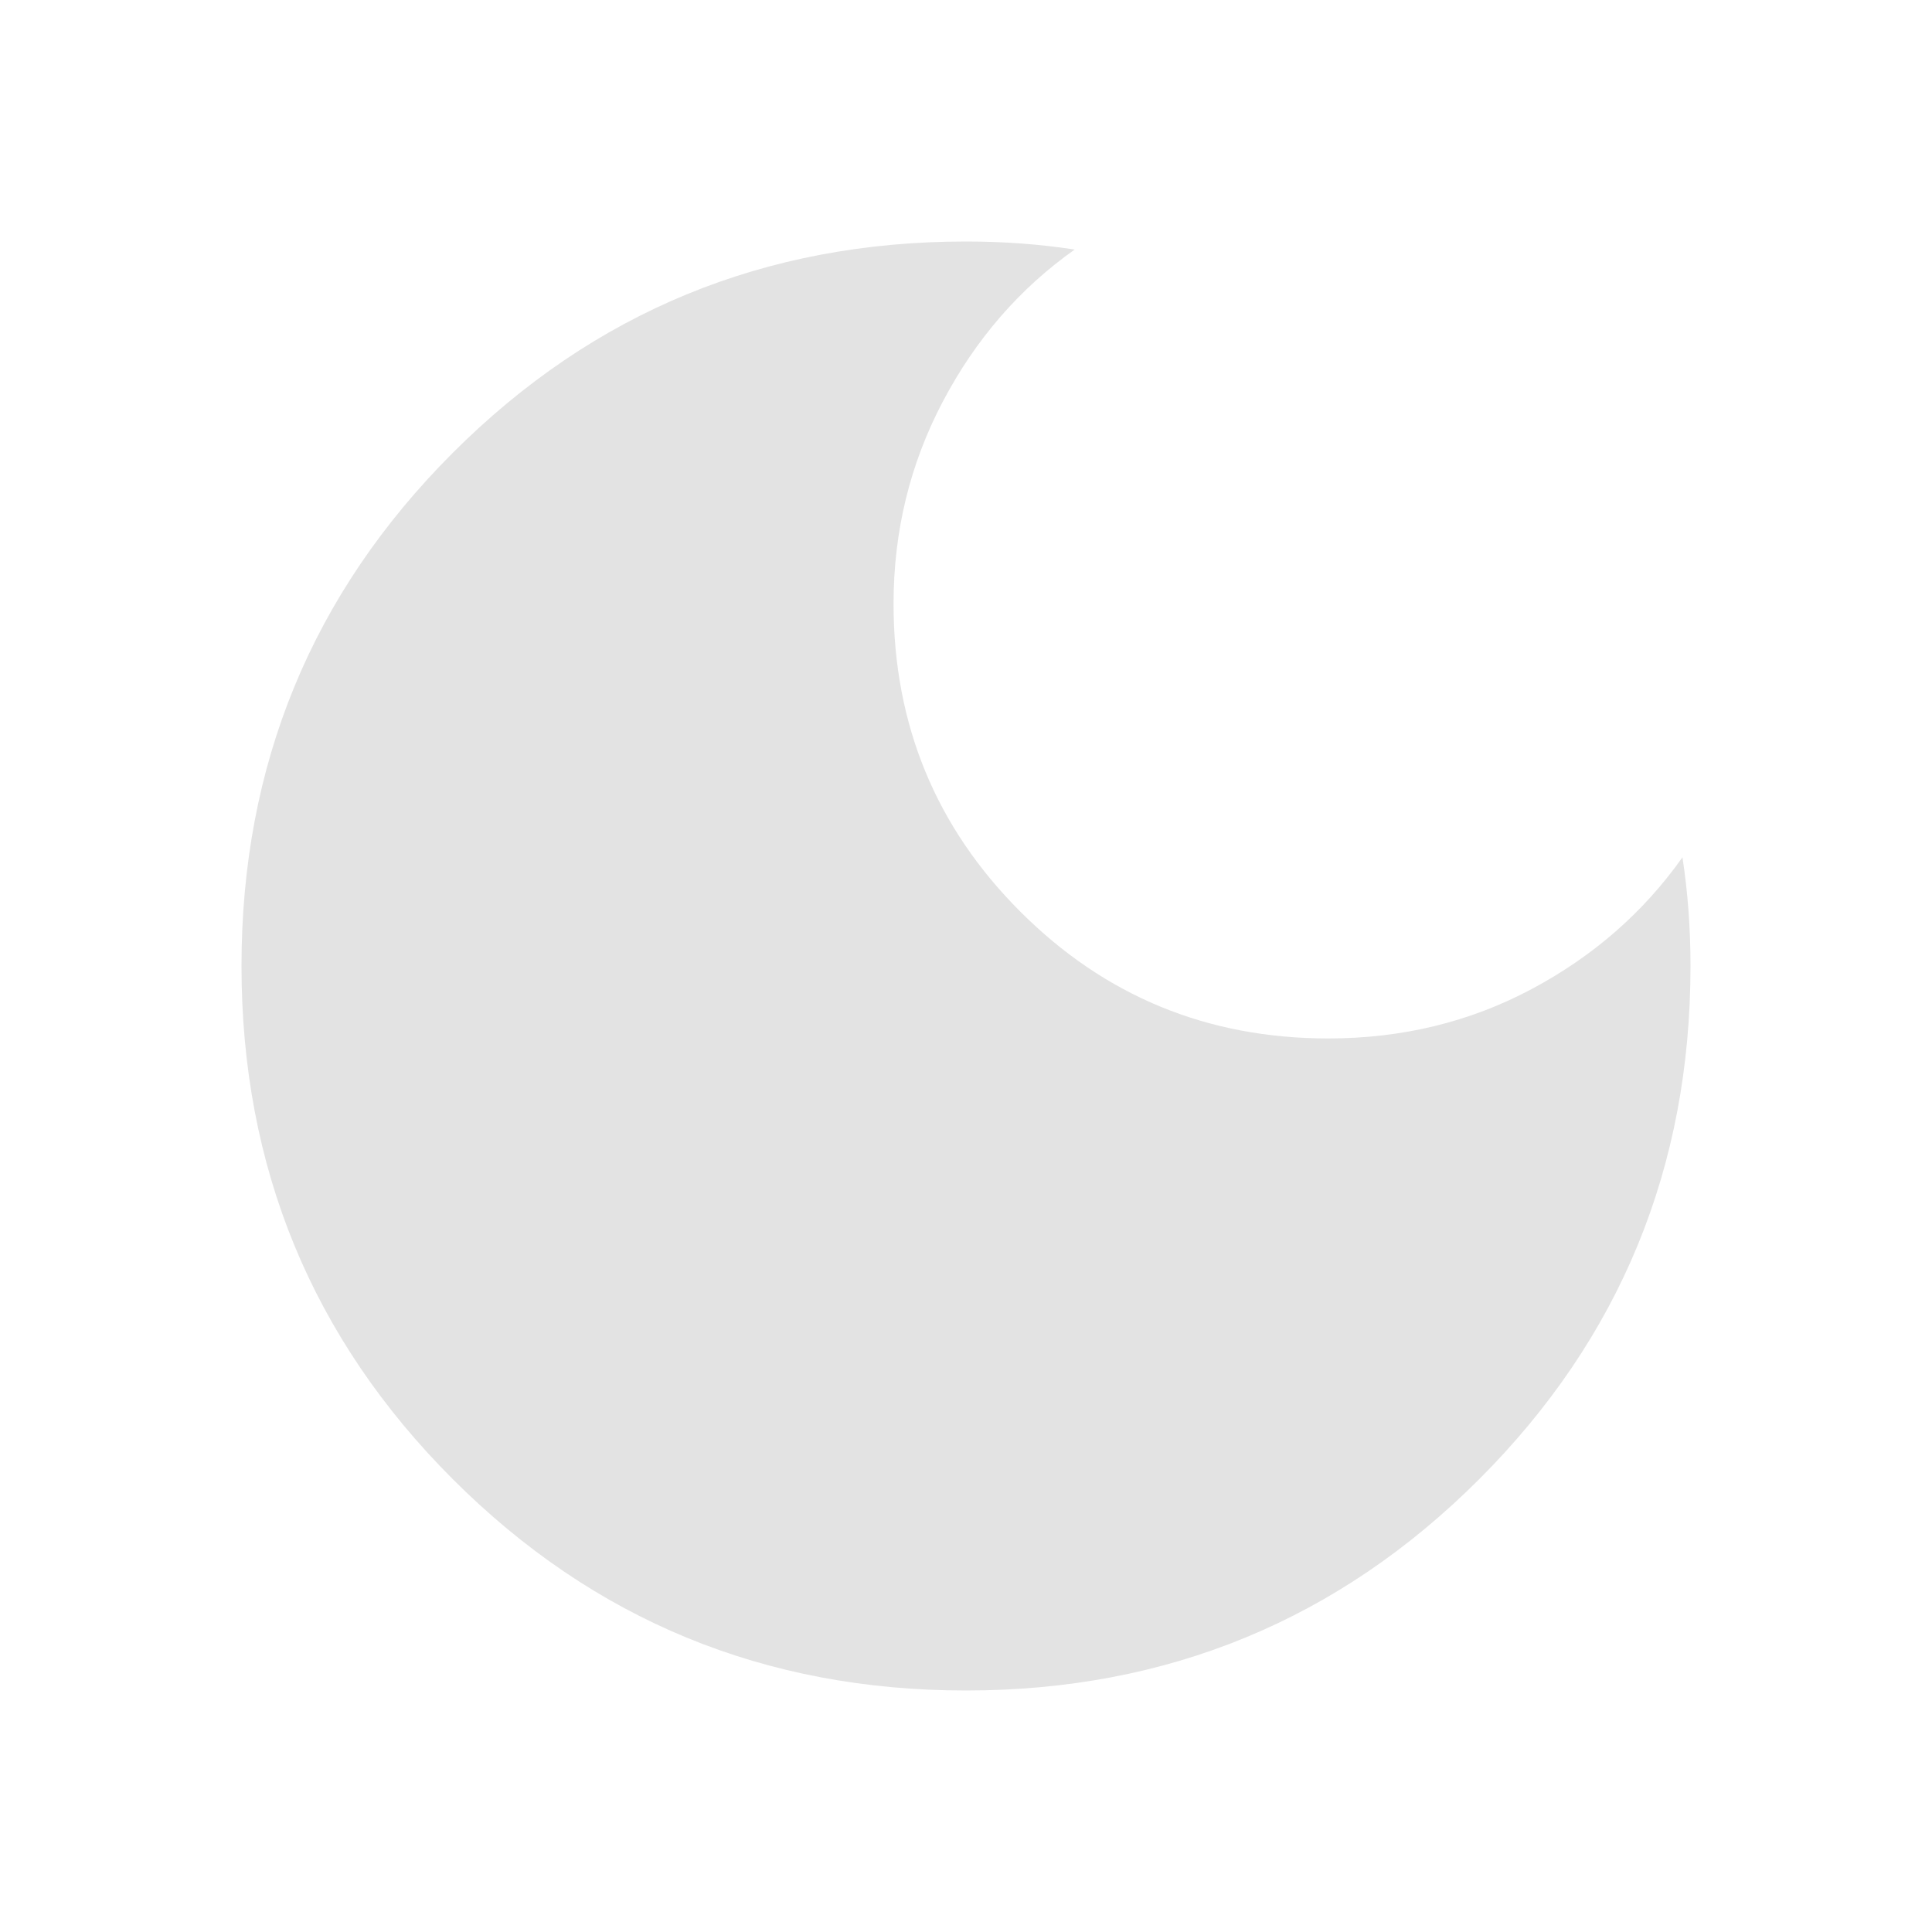
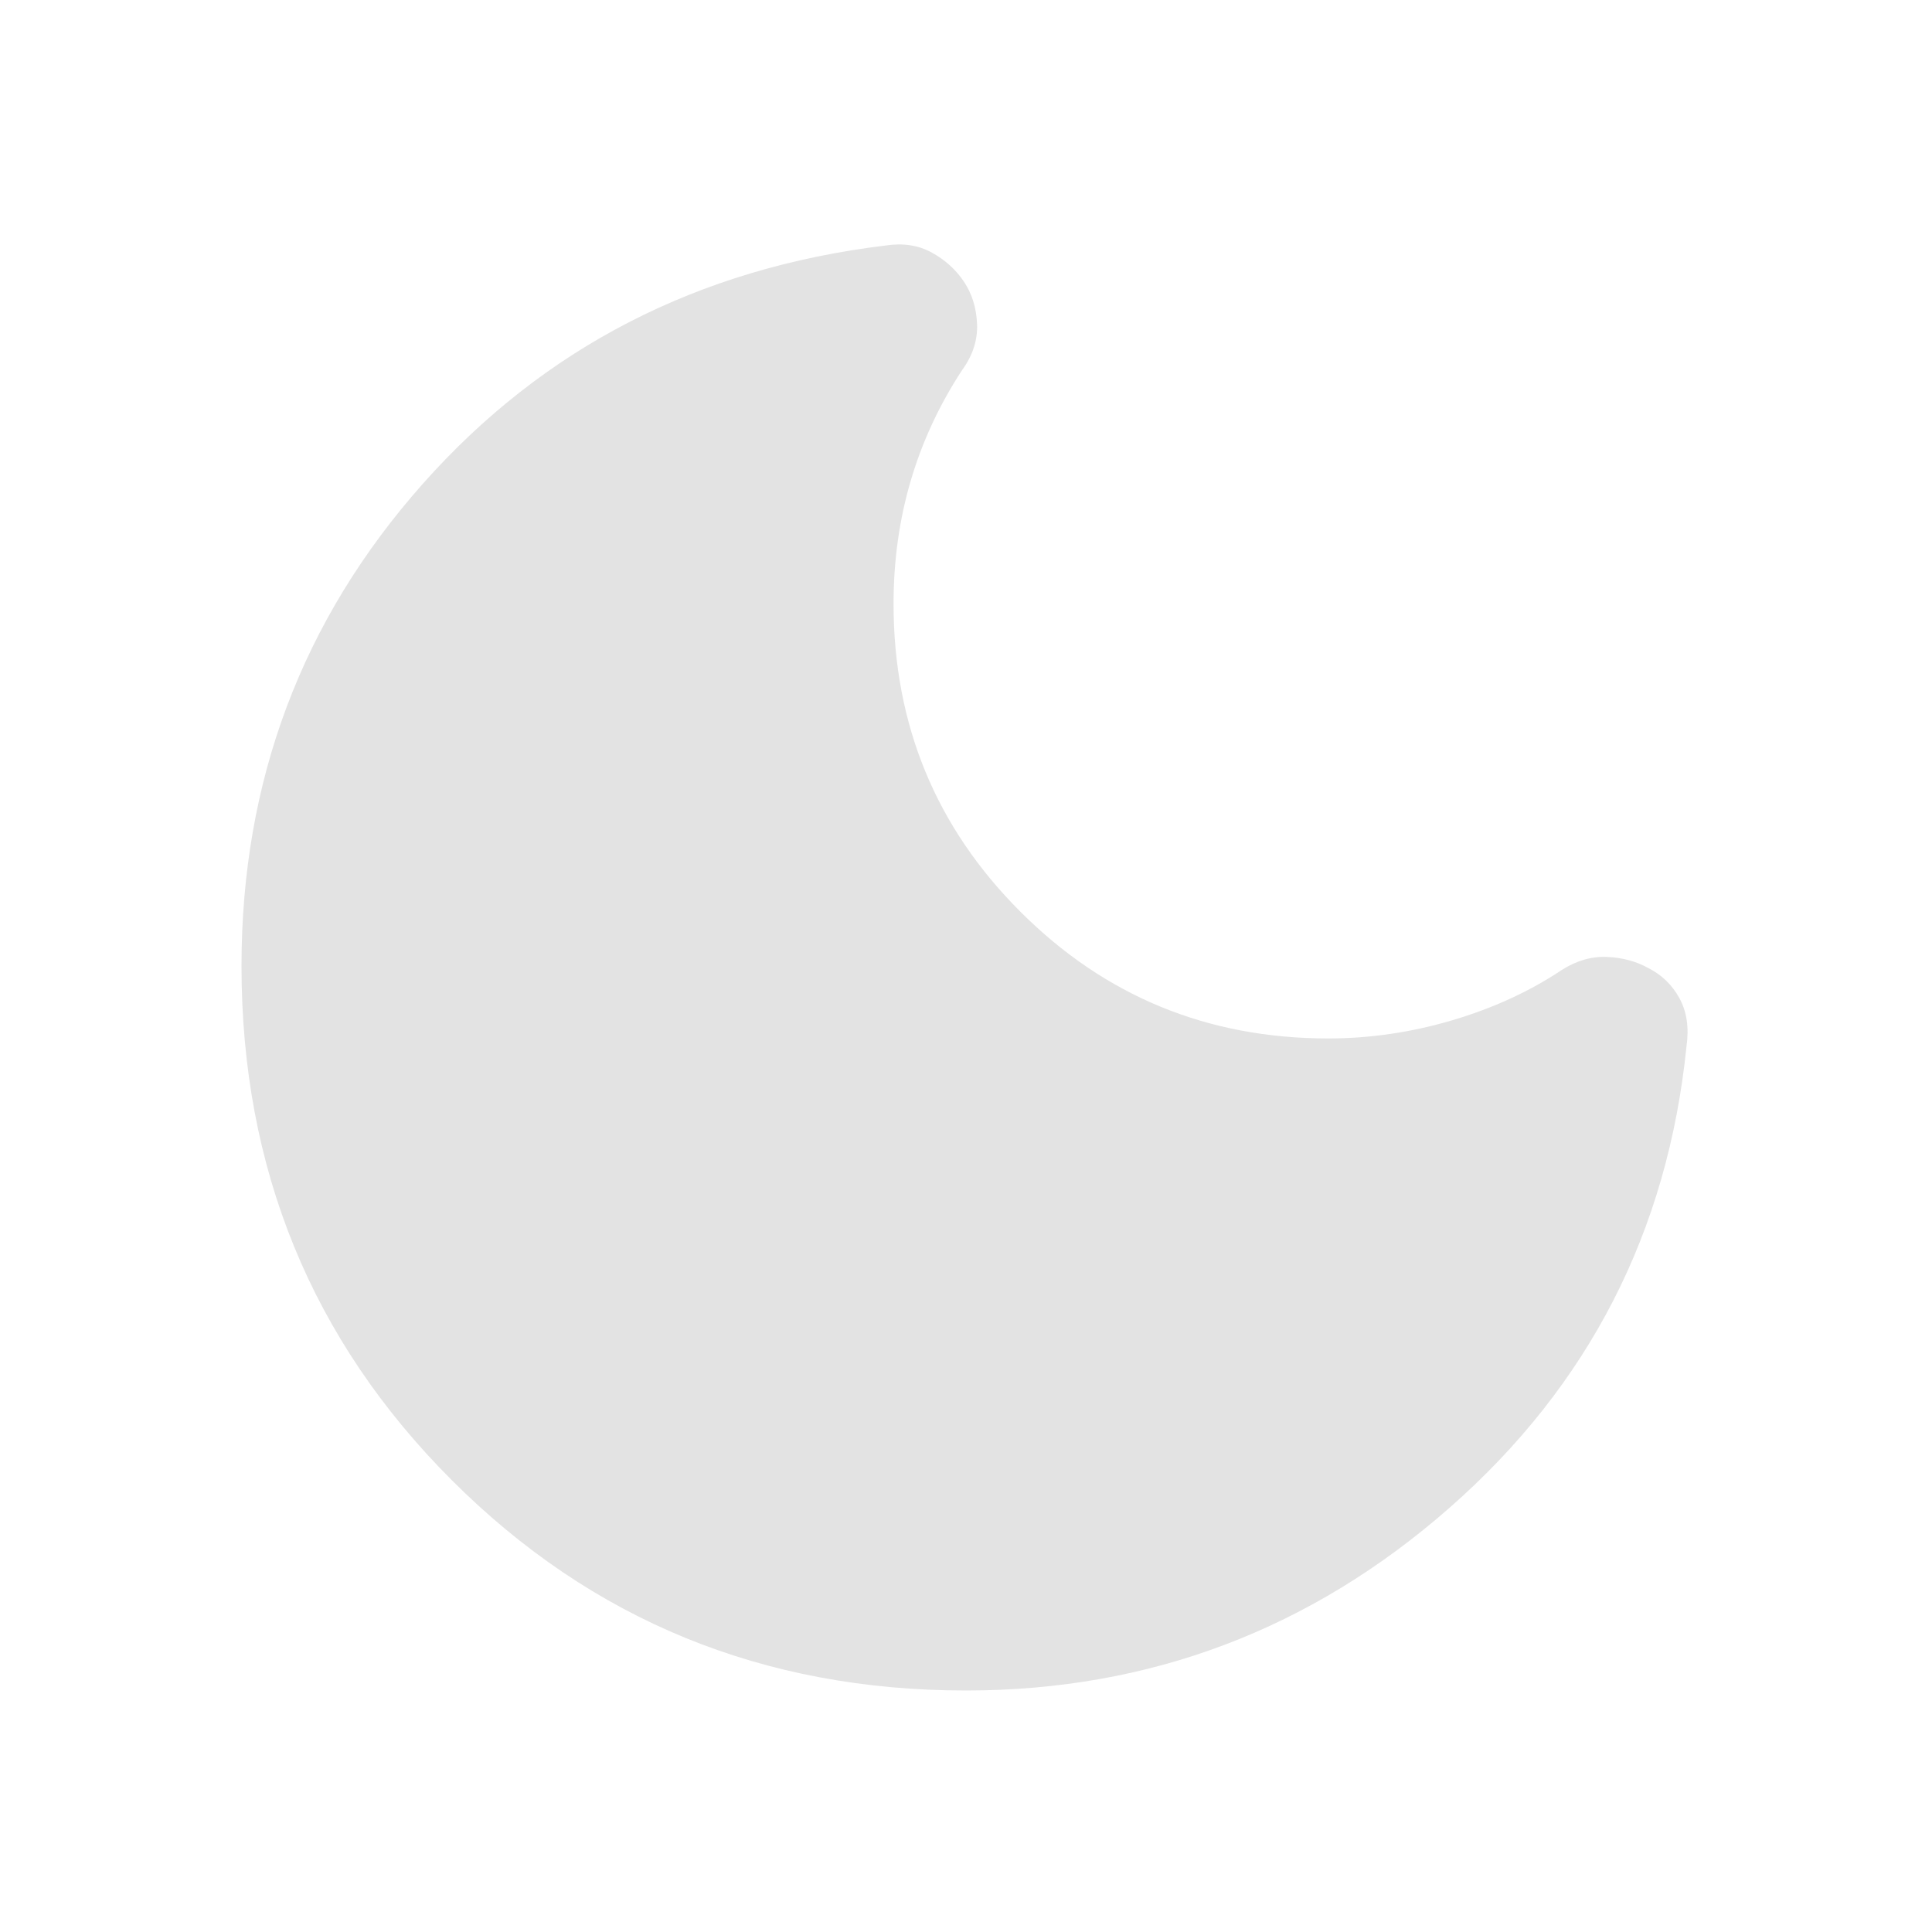
<svg xmlns="http://www.w3.org/2000/svg" height="24px" viewBox="0 -960 960 960" width="24px" fill="#e3e3e3">
-   <path d="M480-120q-150 0-255-105T120-480q0-150 105-255t255-105q14 0 27.5 1t26.5 3q-41 29-65.5 75.5T444-660q0 90 63 153t153 63q55 0 101-24.5t75-65.5q2 13 3 26.5t1 27.5q0 150-105 255T480-120Z" />
+   <path d="M480-120q-151 0-255.5-104.5T120-480q0-138 90-239.5T440-838q13-2 23 3.5t16 14.5q6 9 6.5 21t-7.5 23q-17 26-25.5 55t-8.5 61q0 90 63 153t153 63q31 0 61.5-9t54.5-25q11-7 22.5-6.5T819-479q10 5 15.5 15t3.5 24q-14 138-117.5 229T480-120Z" />
</svg>
